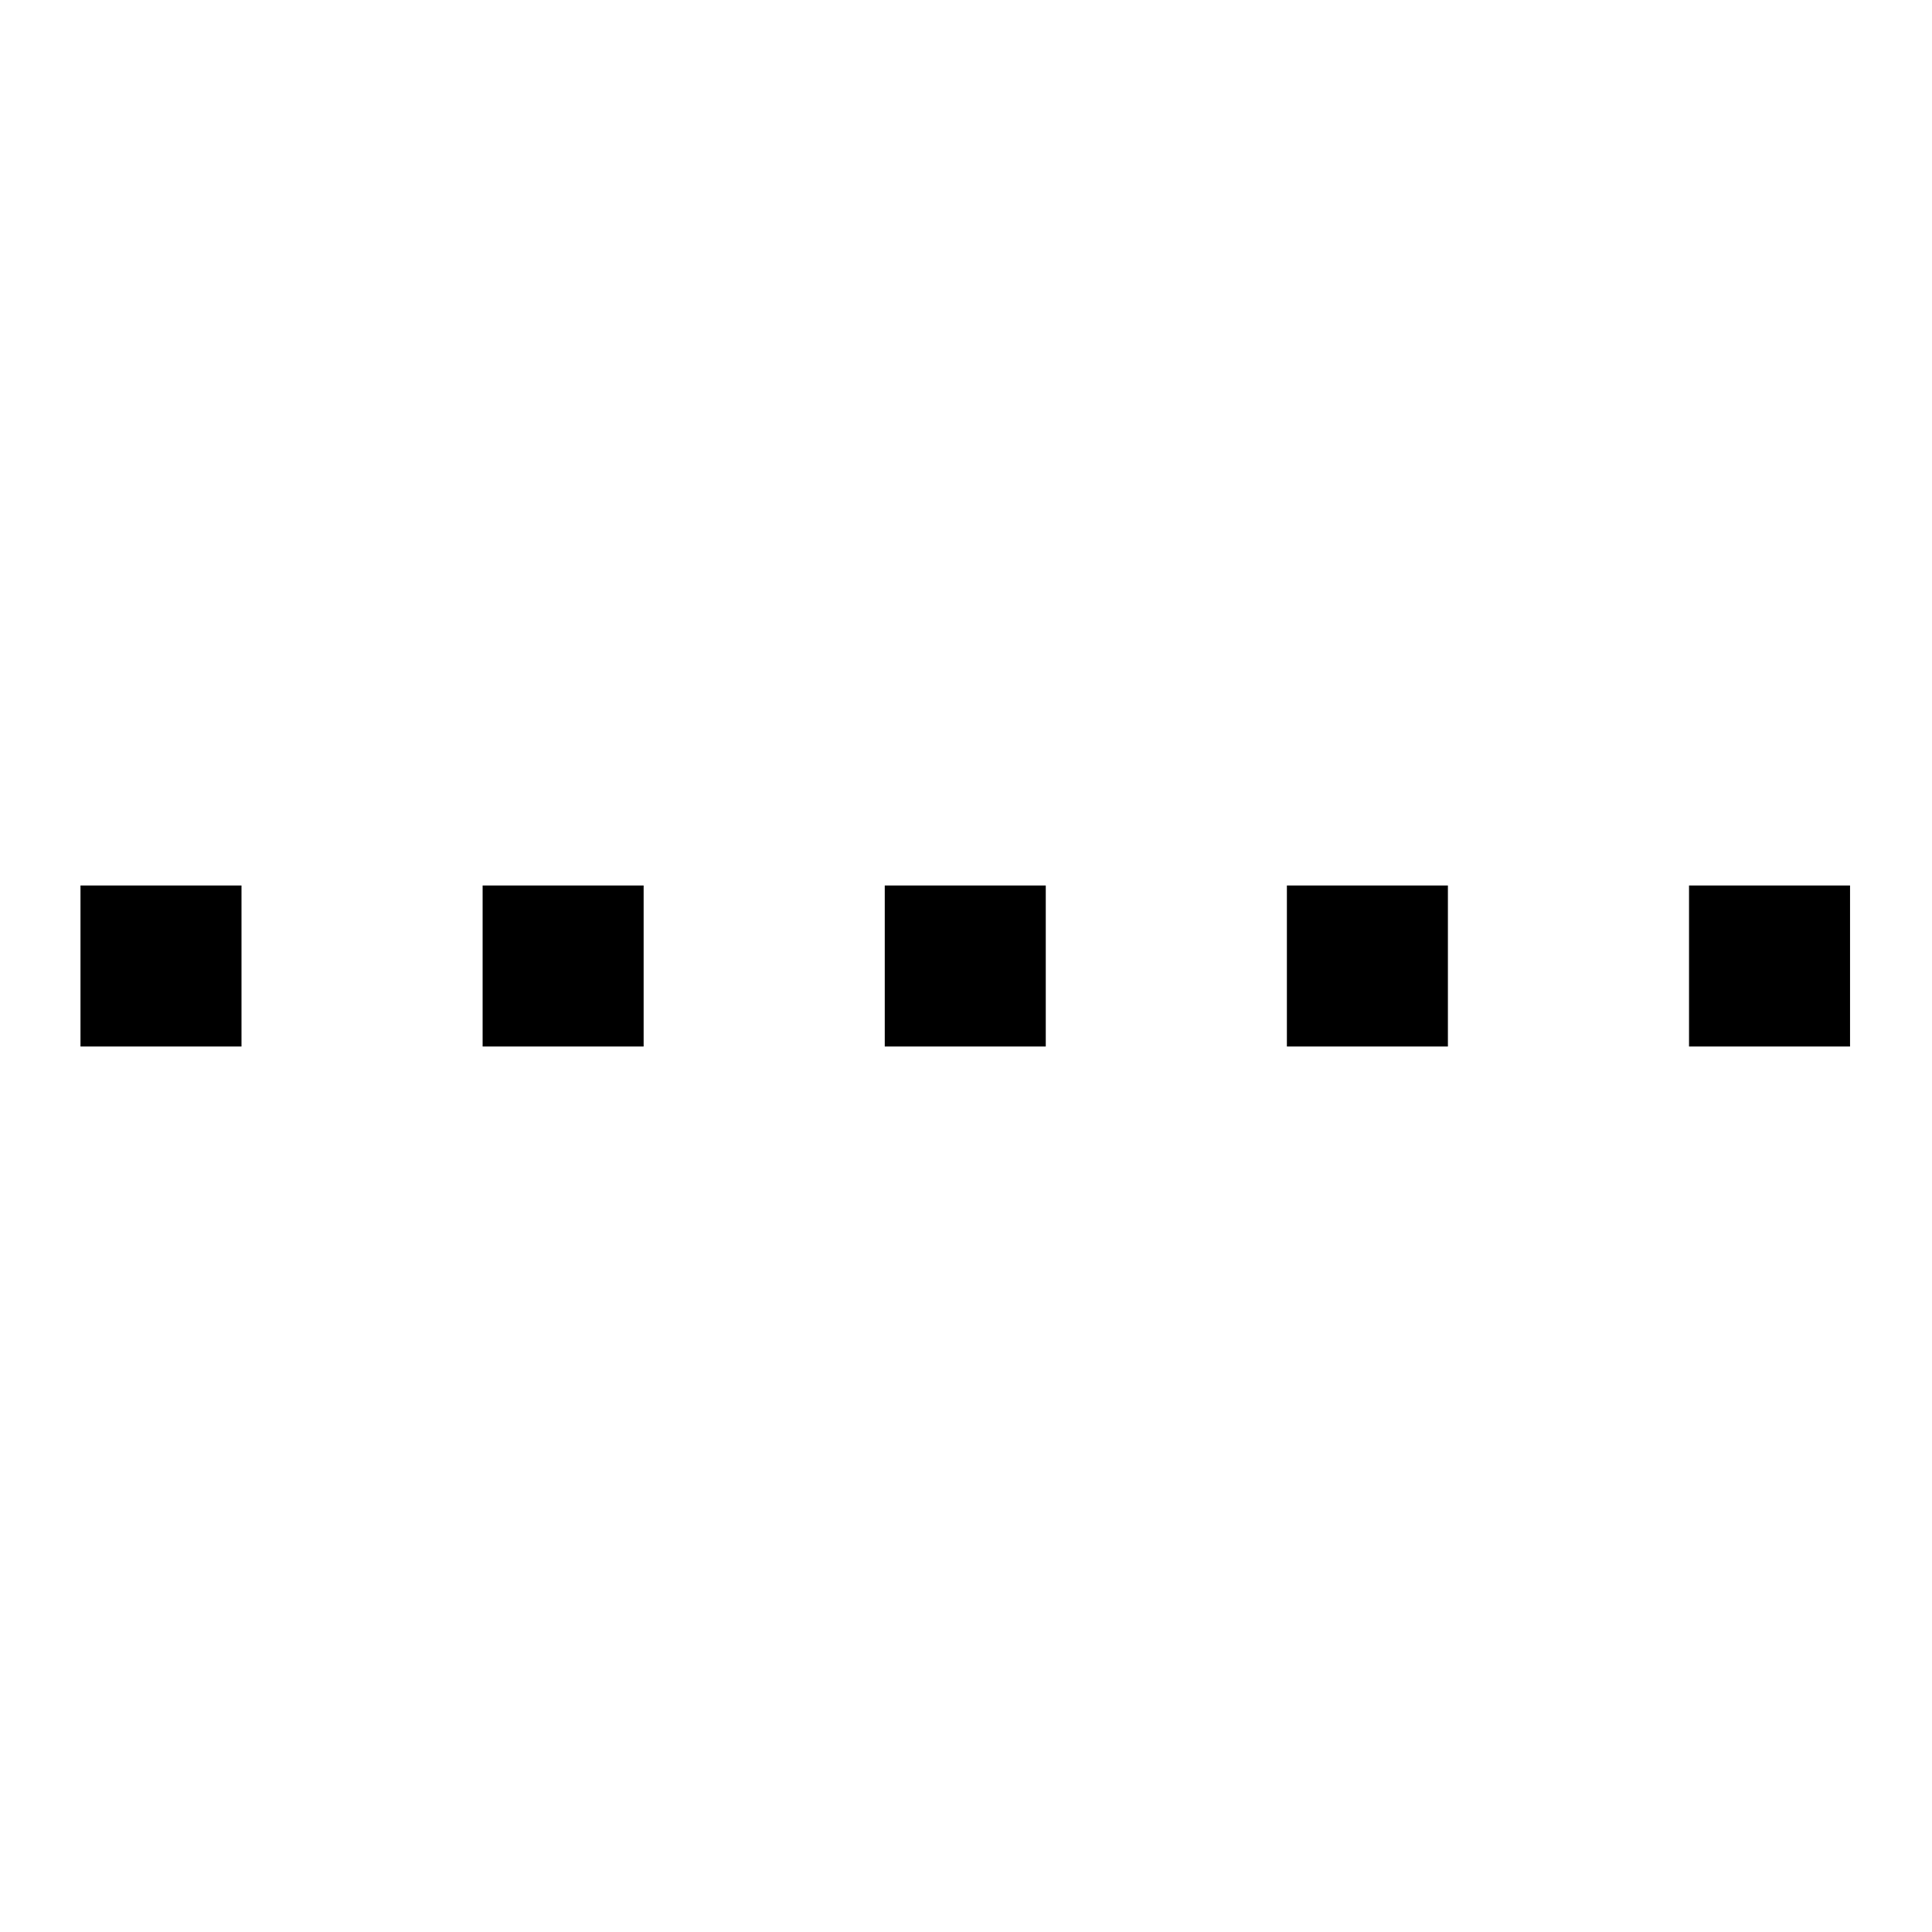
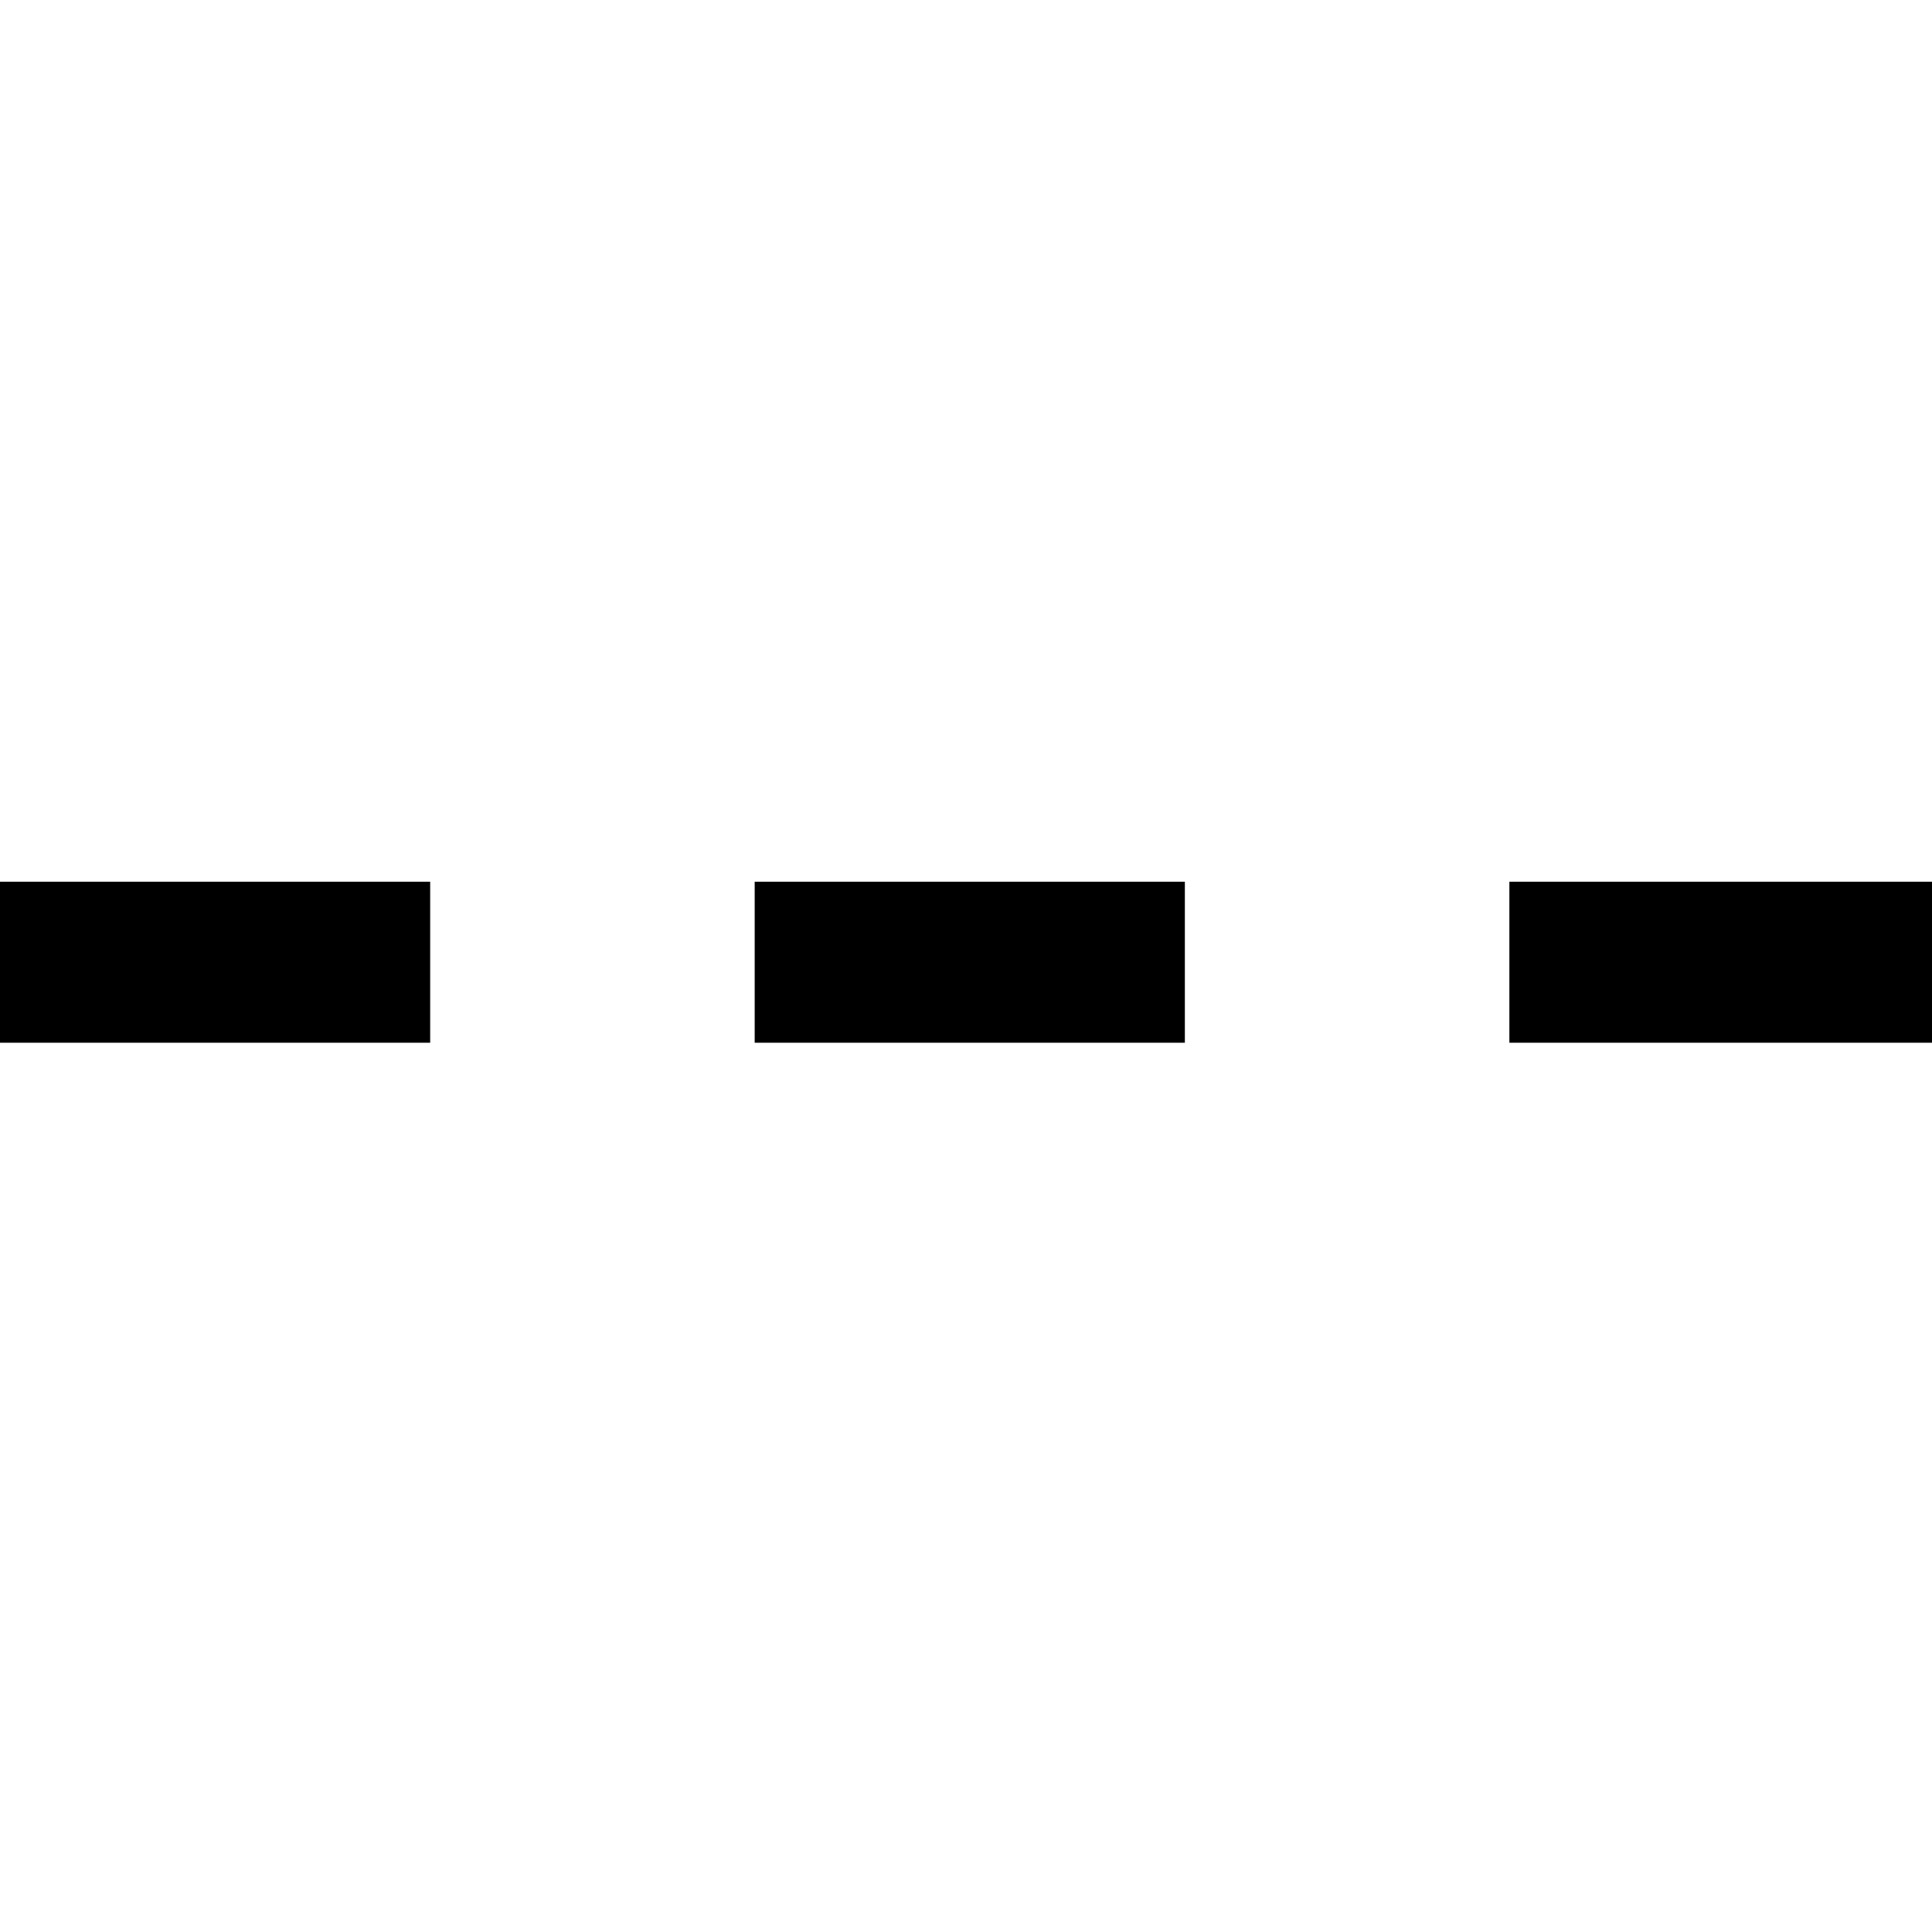
<svg xmlns="http://www.w3.org/2000/svg" width="512" height="512" viewBox="0 0 512 512">
-   <path fill="none" stroke="#000" stroke-dasharray="42.67 63.9" stroke-miterlimit="10" stroke-width="42.67" d="M21.33 256h512" />
+   <path fill="none" stroke="#000" stroke-dasharray="114 86" stroke-miterlimit="10" stroke-width="42.67" d="M0 255h512" />
</svg>
